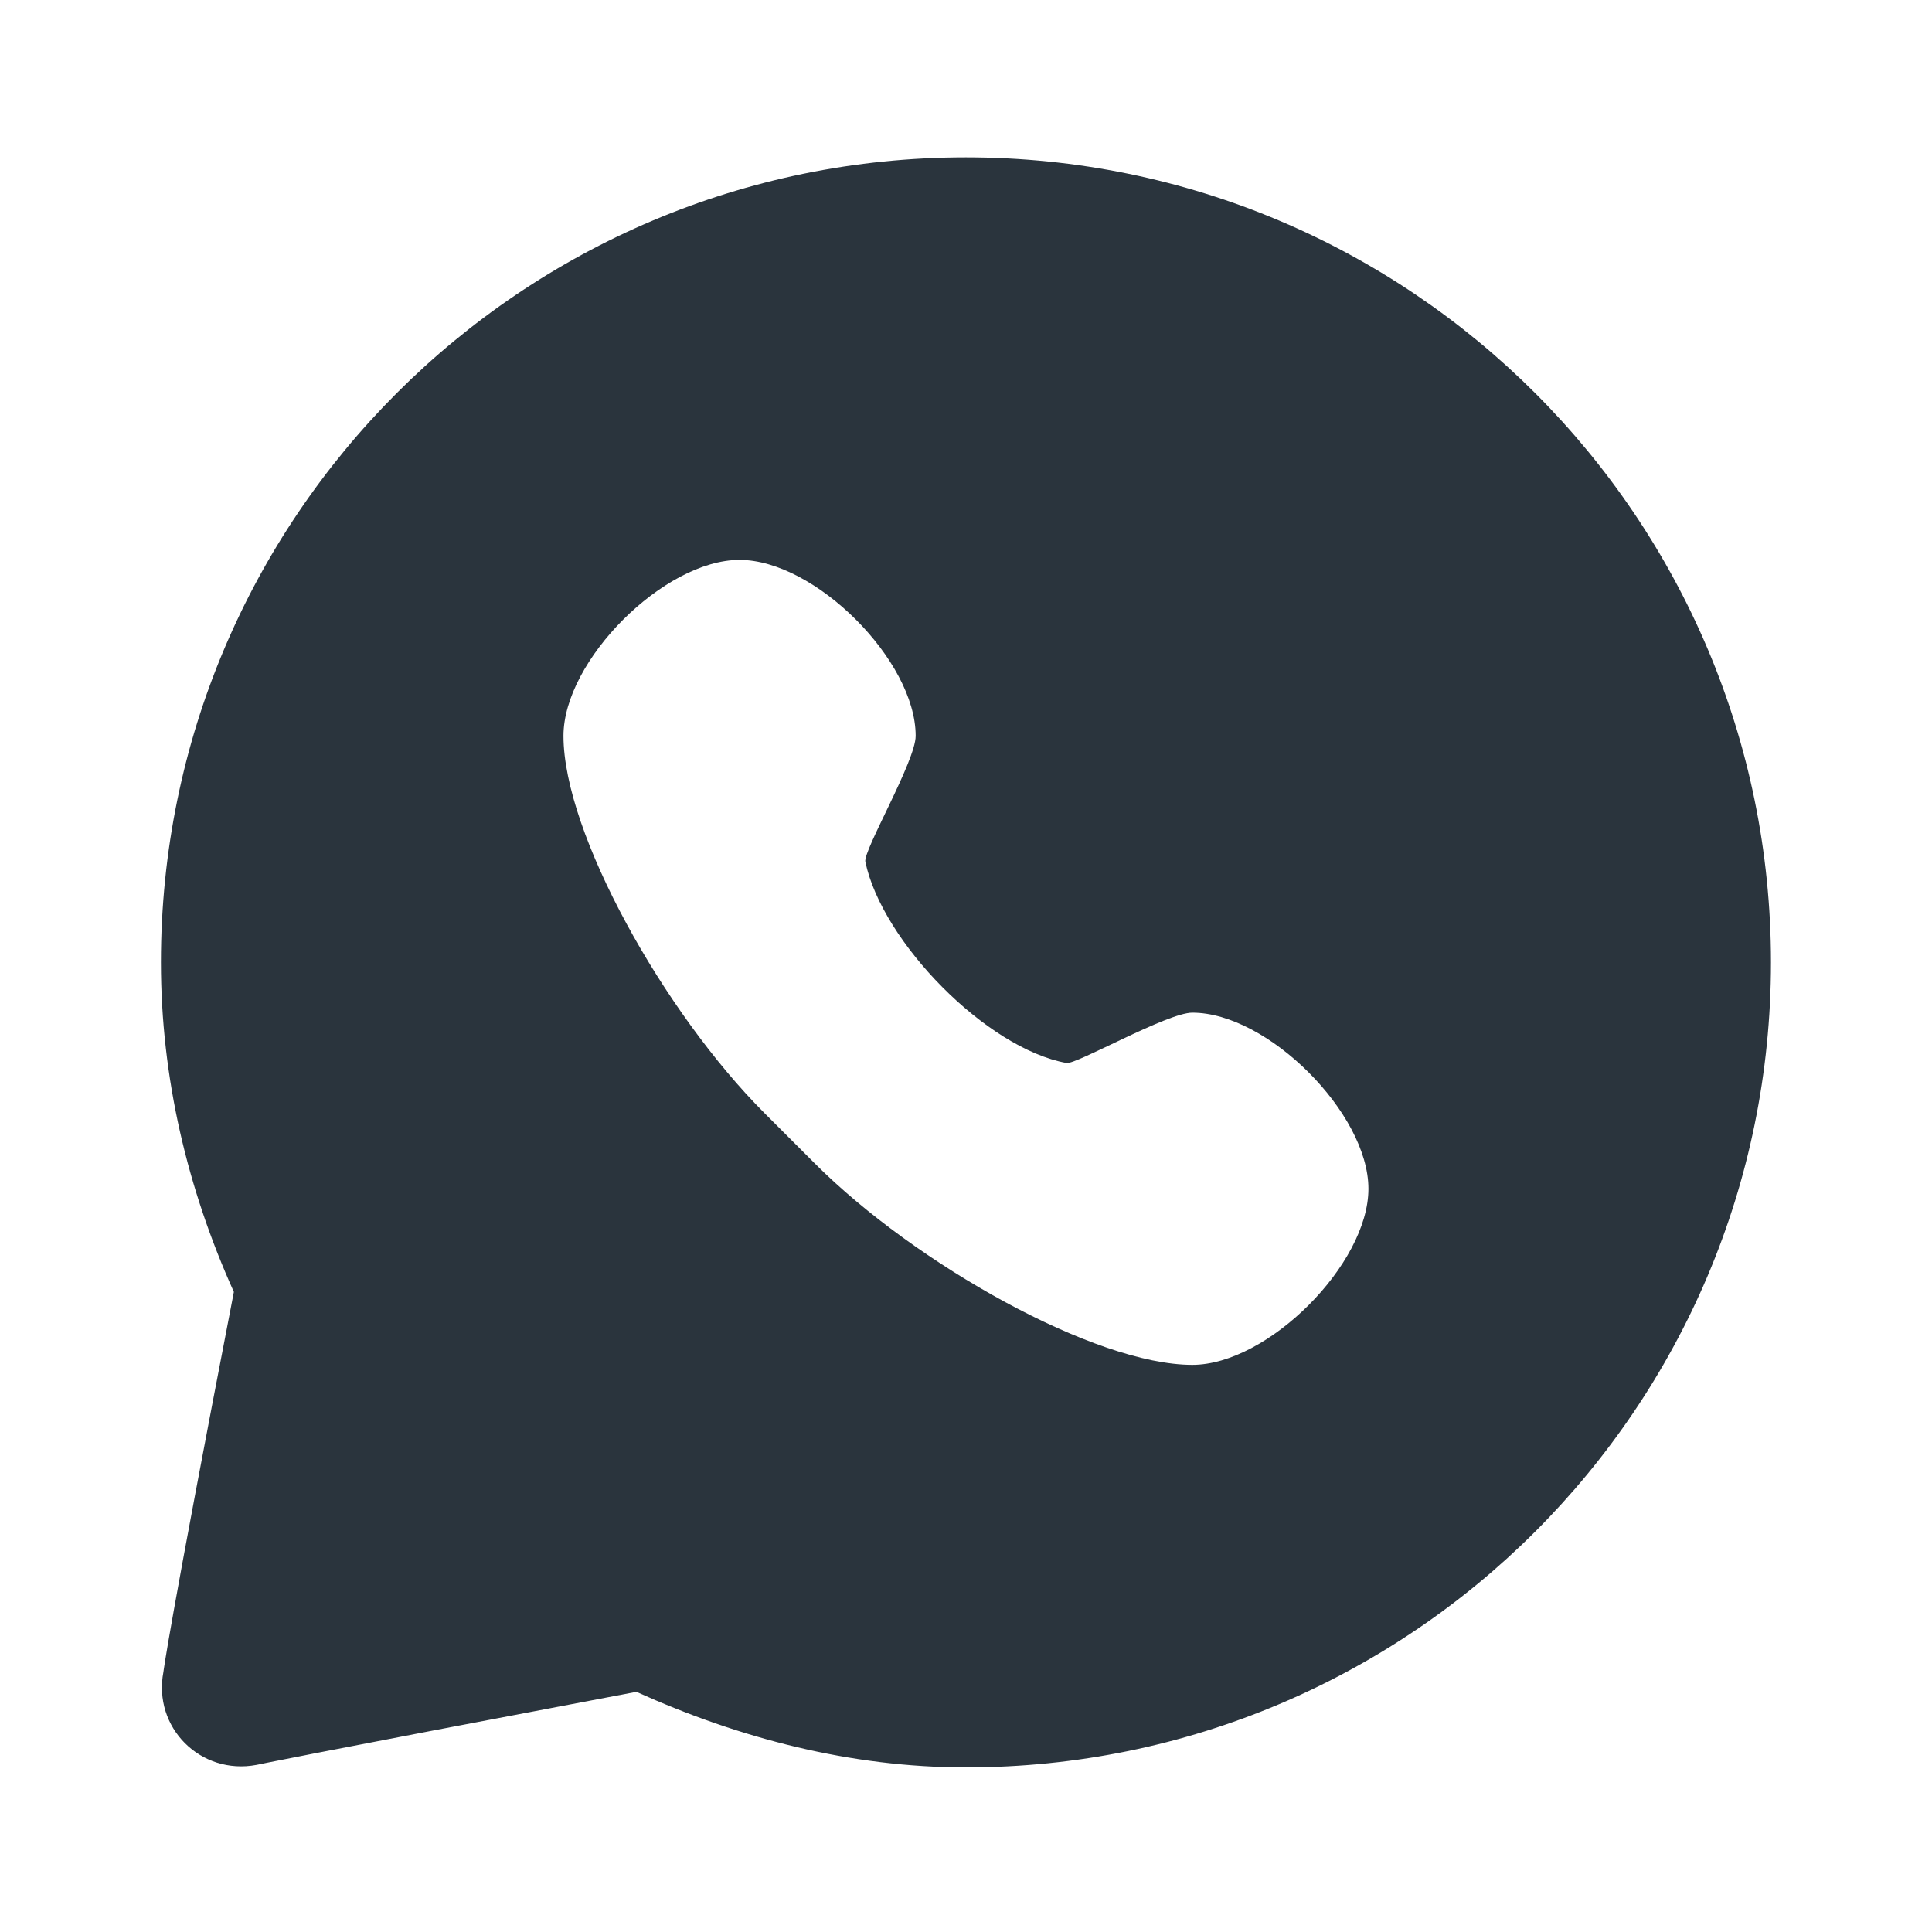
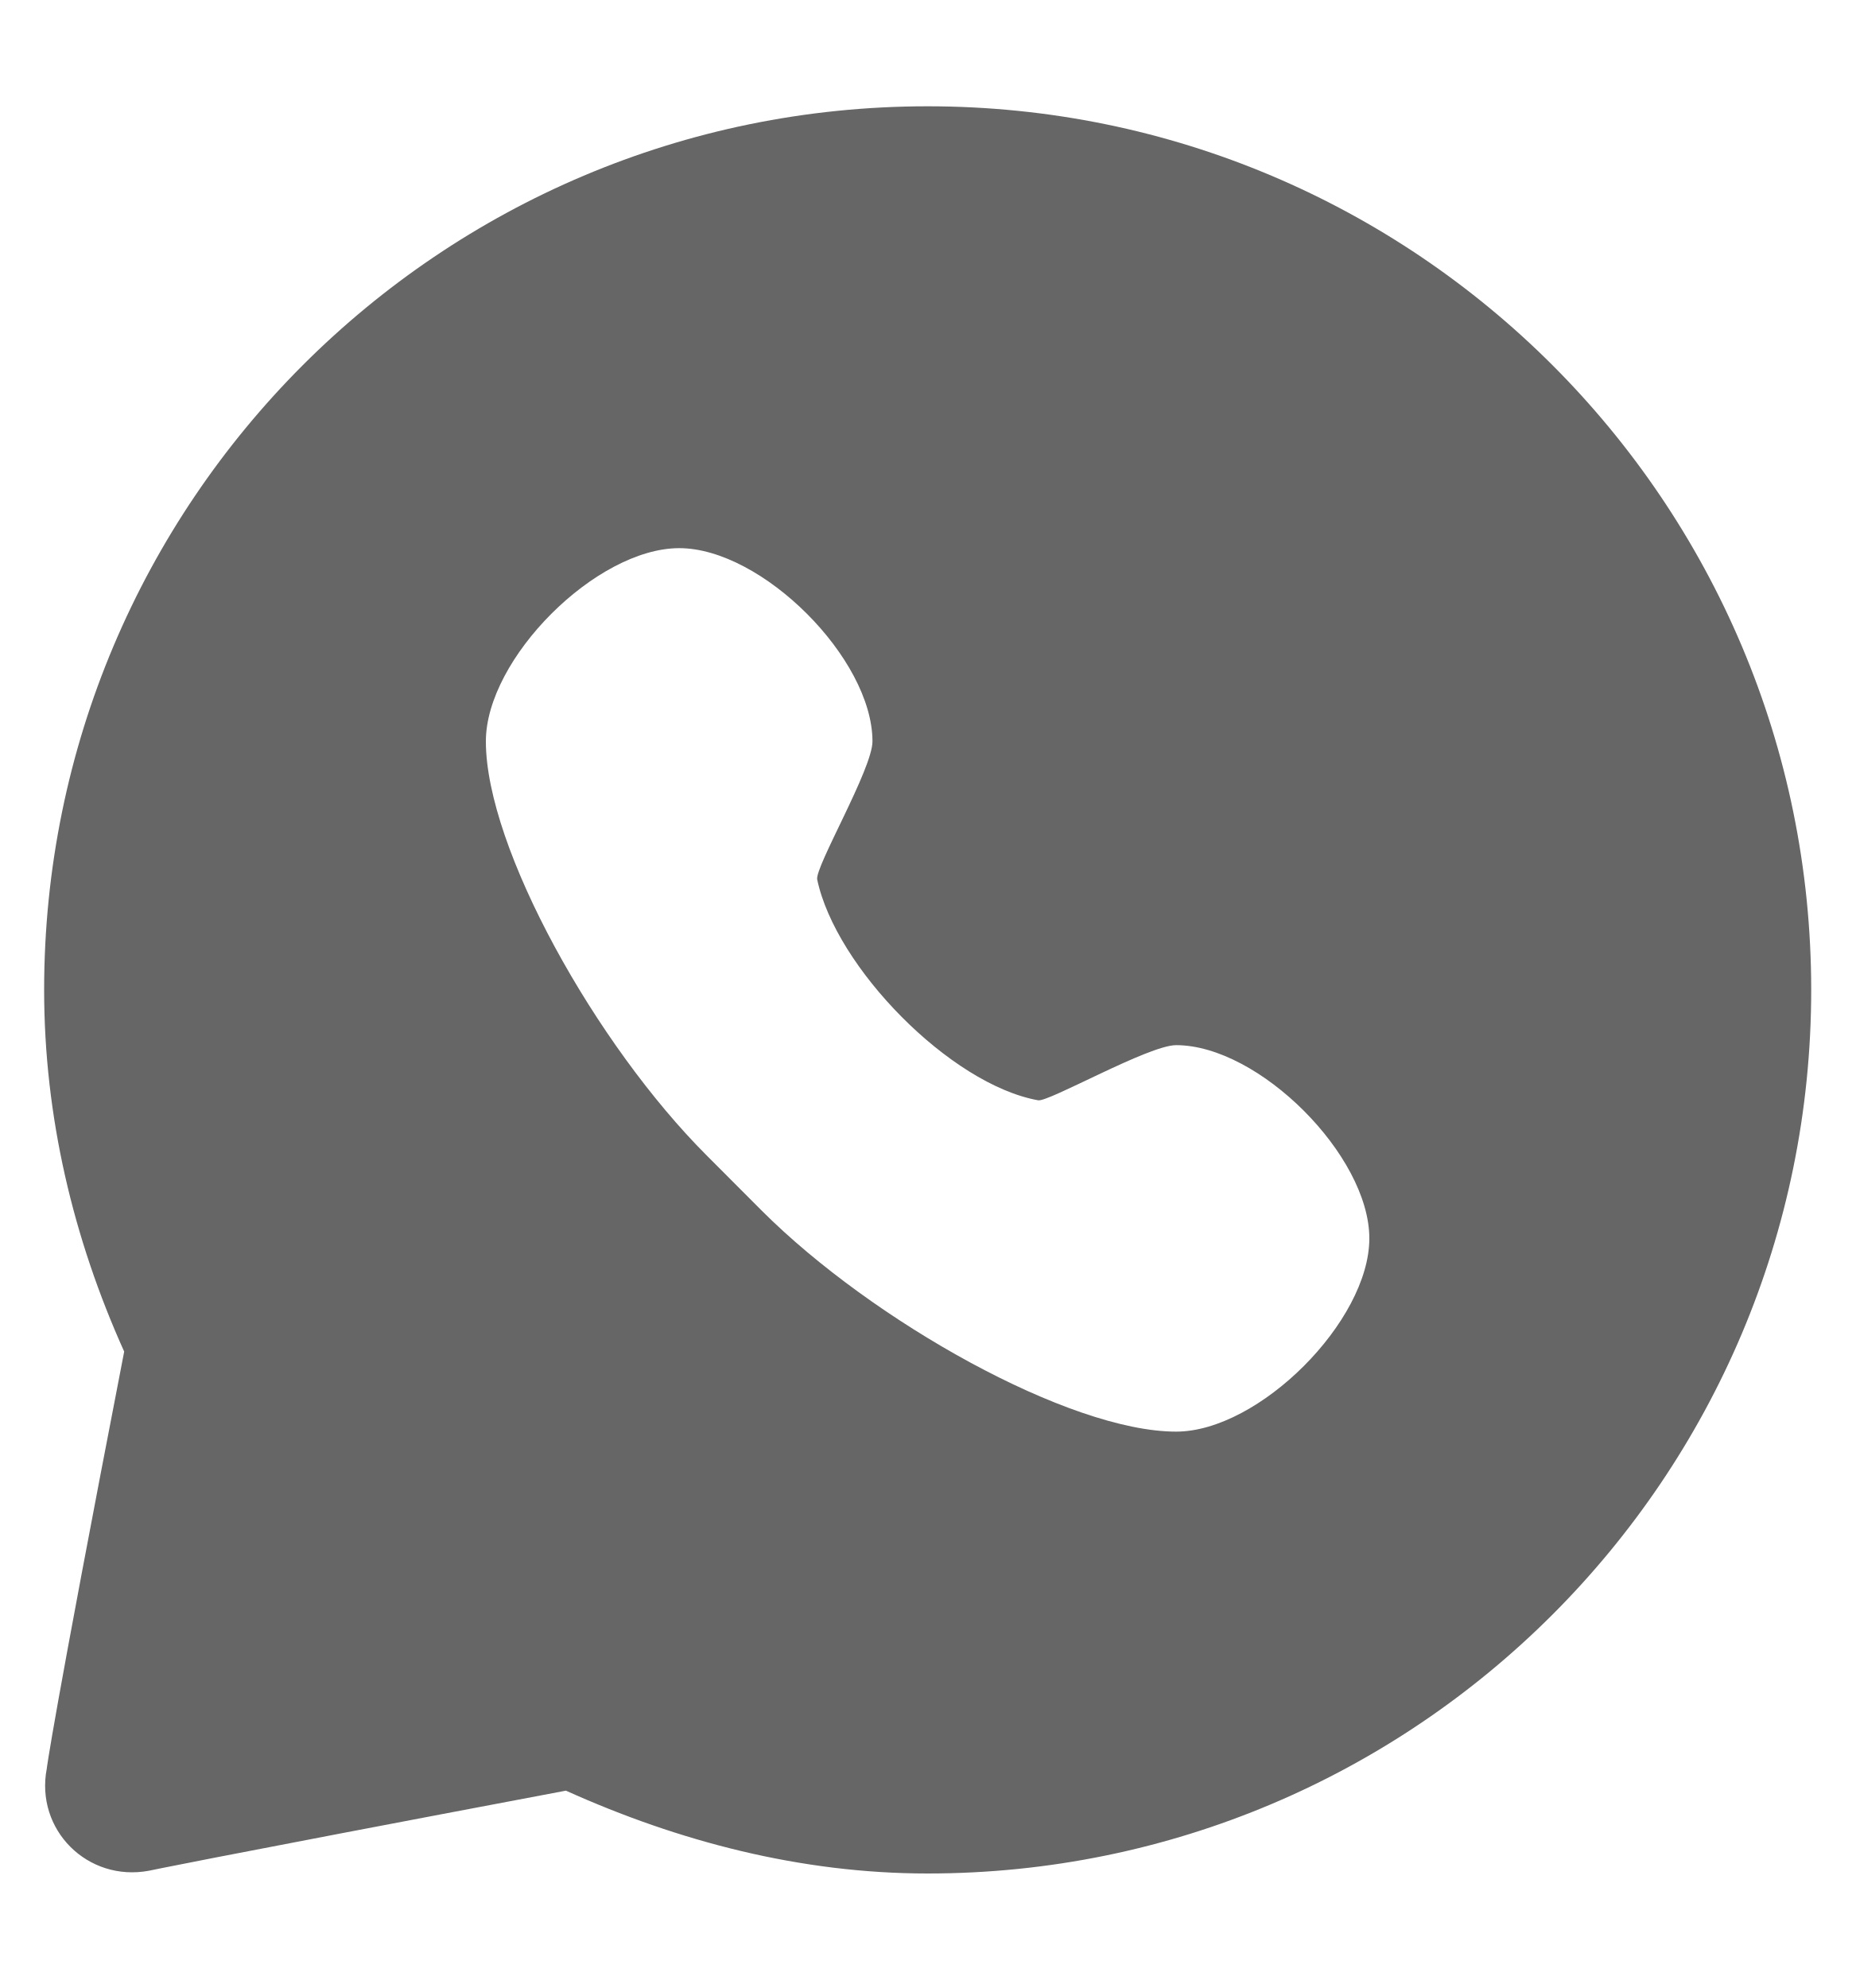
- <svg xmlns="http://www.w3.org/2000/svg" width="20" height="20" viewBox="0 0 20 20" fill="none">
-   <g id="whatsapp-fill">
-     <path id="Vector" d="M9.999 1.629C5.397 1.629 1.666 5.36 1.666 9.962C1.666 11.157 1.941 12.309 2.421 13.374C1.738 16.903 1.692 17.306 1.692 17.306C1.58 17.884 2.077 18.379 2.656 18.27C2.656 18.27 3.024 18.189 6.588 17.514C7.653 17.994 8.804 18.296 9.999 18.296C14.602 18.296 18.333 14.565 18.333 9.962C18.333 5.36 14.602 1.629 9.999 1.629ZM7.656 5.796C8.437 5.796 9.479 6.837 9.479 7.618C9.479 7.879 8.934 8.805 8.958 8.921C9.131 9.748 10.211 10.854 11.041 11.004C11.14 11.022 12.083 10.483 12.343 10.483C13.124 10.483 14.166 11.525 14.166 12.306C14.166 13.087 13.124 14.129 12.343 14.129C11.336 14.129 9.479 13.087 8.437 12.046C8.324 11.934 8.029 11.637 7.916 11.525C6.874 10.483 5.833 8.625 5.833 7.618C5.833 6.837 6.874 5.796 7.656 5.796Z" fill="#2A343D" />
-   </g>
+ <svg xmlns="http://www.w3.org/2000/svg" width="14" height="15" viewBox="0 0 14 15" fill="none">
+   <path d="M6.999 0.802C3.317 0.802 0.333 3.787 0.333 7.469C0.333 8.425 0.553 9.346 0.937 10.198C0.39 13.021 0.353 13.344 0.353 13.344C0.264 13.806 0.661 14.202 1.125 14.115C1.125 14.115 1.419 14.05 4.27 13.511C5.122 13.895 6.043 14.136 6.999 14.136C10.681 14.136 13.666 11.151 13.666 7.469C13.666 3.787 10.681 0.802 6.999 0.802ZM5.125 4.136C5.749 4.136 6.583 4.969 6.583 5.594C6.583 5.802 6.147 6.543 6.166 6.636C6.305 7.297 7.169 8.182 7.833 8.302C7.912 8.317 8.666 7.886 8.874 7.886C9.499 7.886 10.332 8.719 10.332 9.344C10.332 9.969 9.499 10.802 8.874 10.802C8.069 10.802 6.583 9.969 5.749 9.136C5.659 9.046 5.423 8.809 5.333 8.719C4.499 7.886 3.666 6.399 3.666 5.594C3.666 4.969 4.499 4.136 5.125 4.136Z" fill="#666666" />
</svg>
